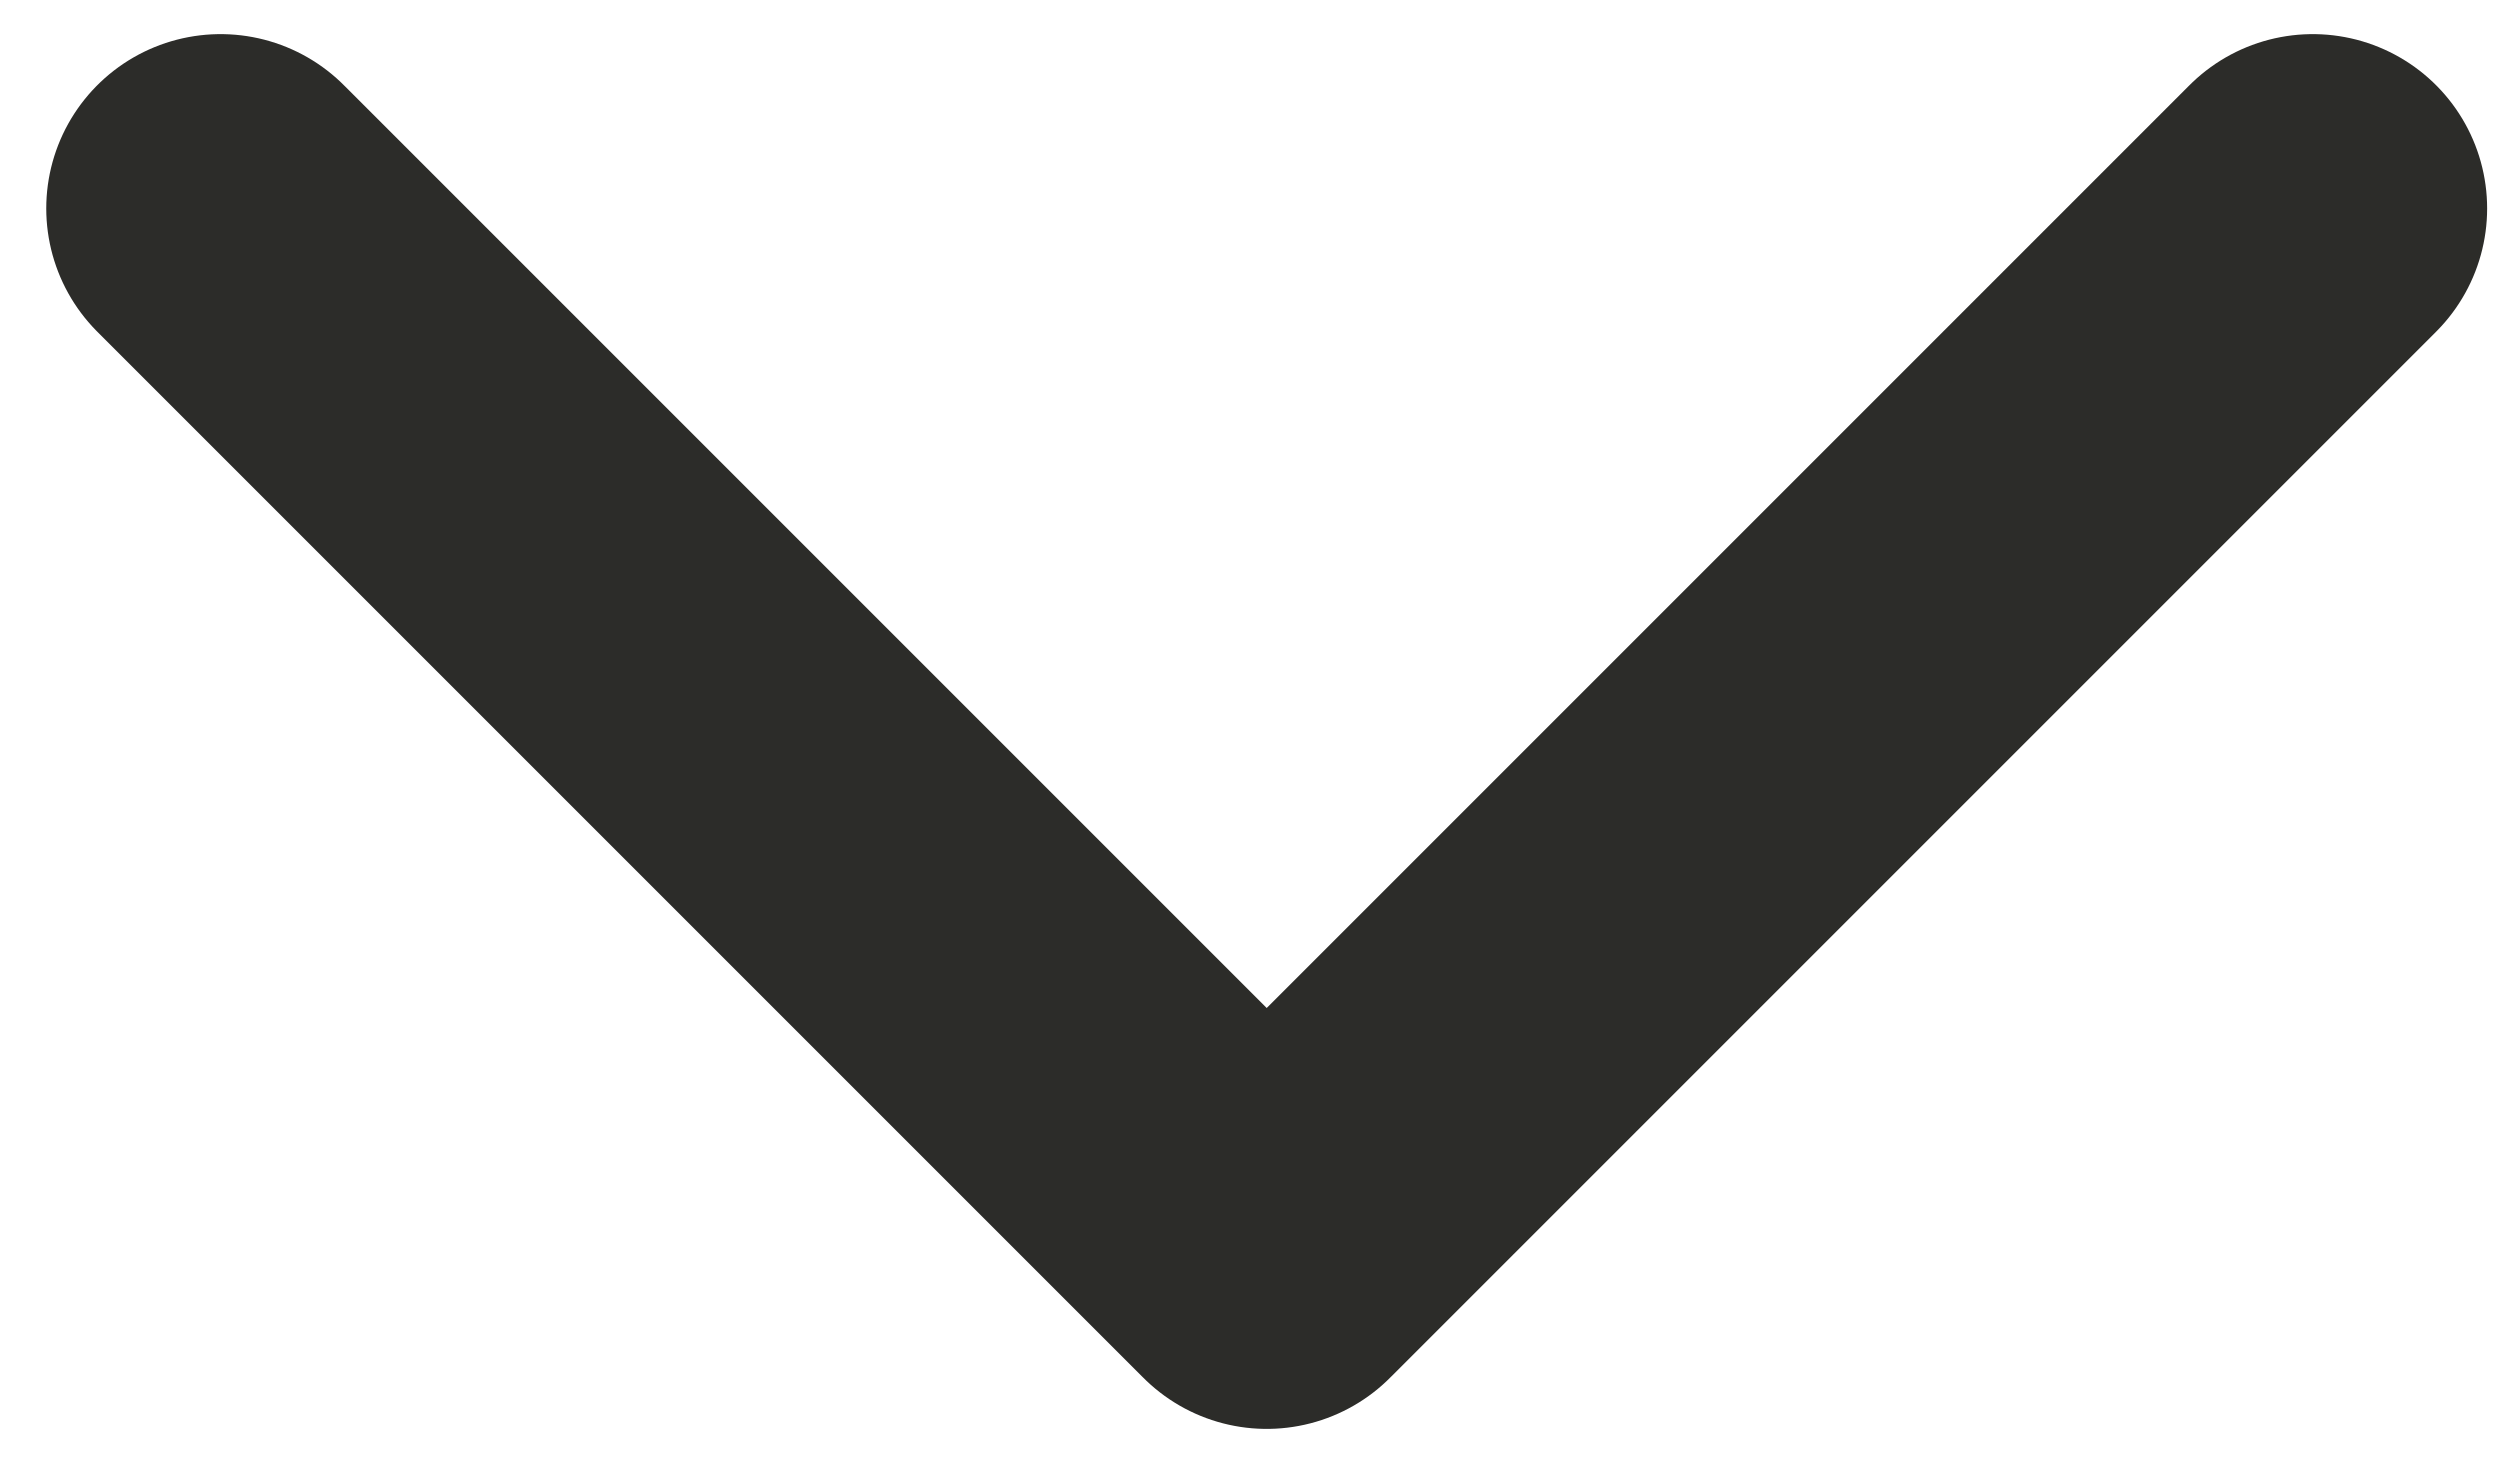
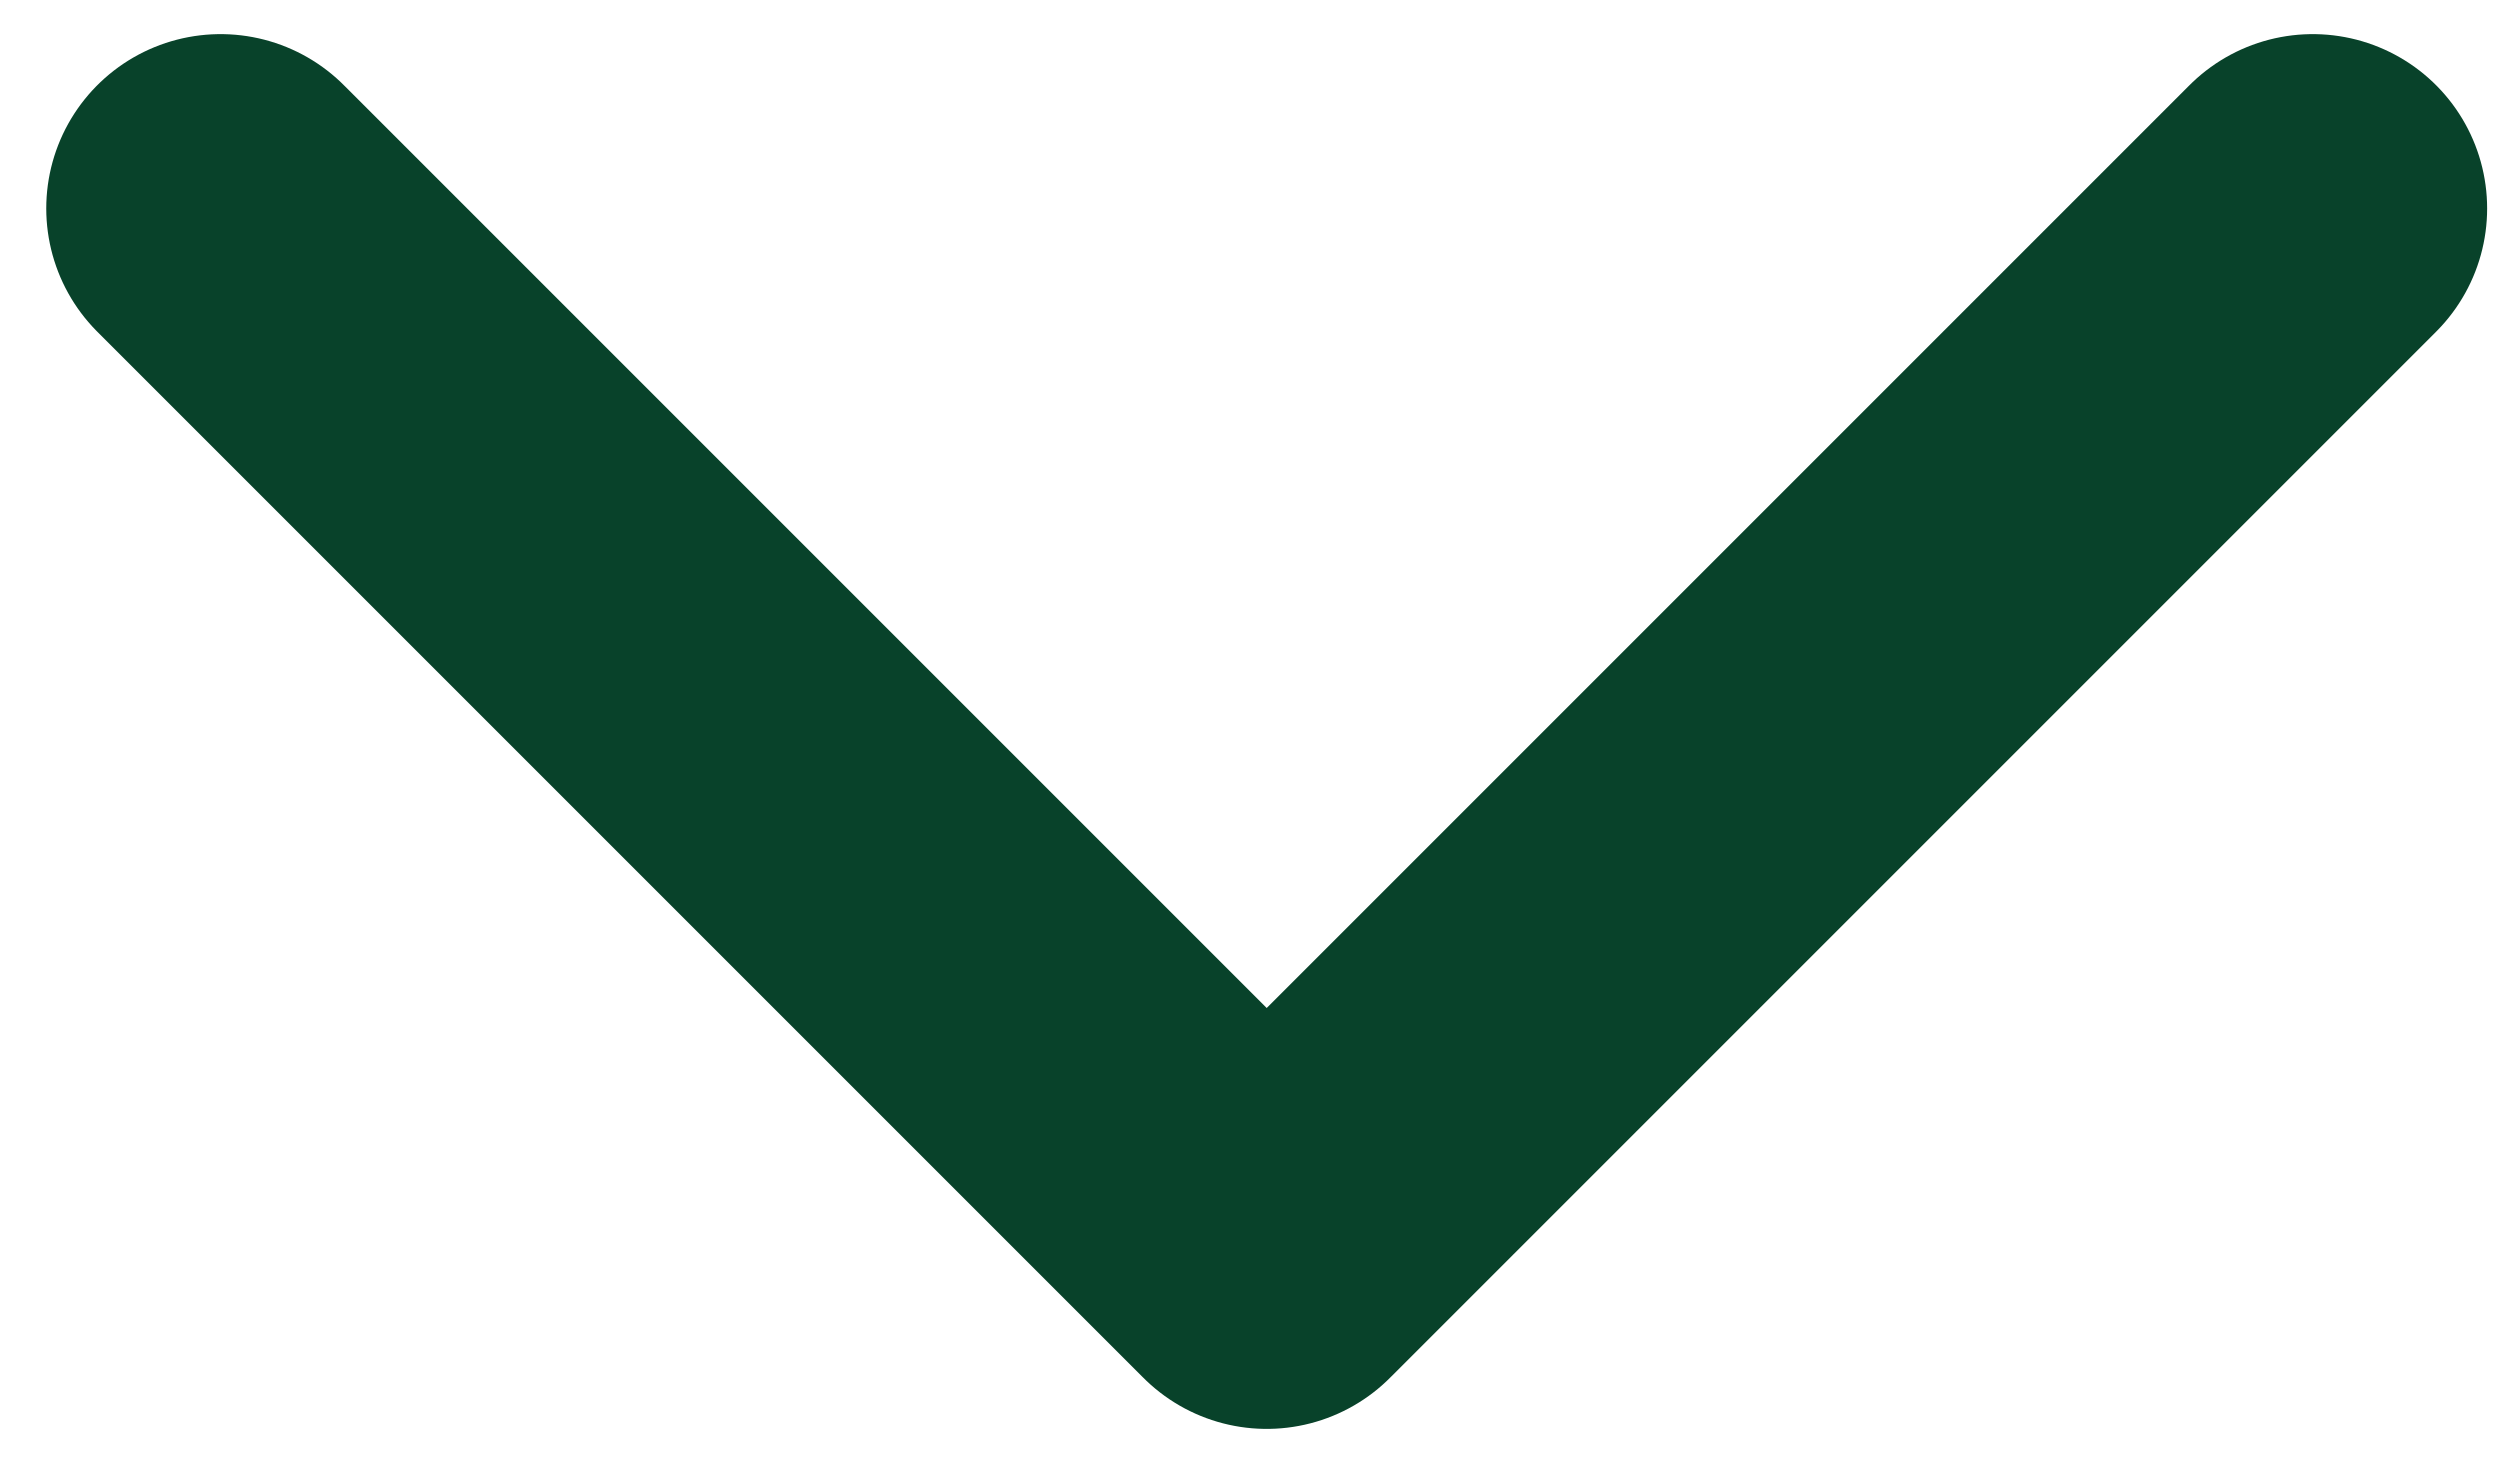
<svg xmlns="http://www.w3.org/2000/svg" width="34" height="20" viewBox="0 0 34 20" fill="none">
-   <path d="M3 2.835L17.227 17.062L31.454 2.835" stroke="#2C2C29" stroke-width="4.742" stroke-linecap="round" stroke-linejoin="round" />
+   <path d="M3 2.835L17.227 17.062L31.454 2.835" stroke="#08422A" stroke-width="4.742" stroke-linecap="round" stroke-linejoin="round" />
</svg>
